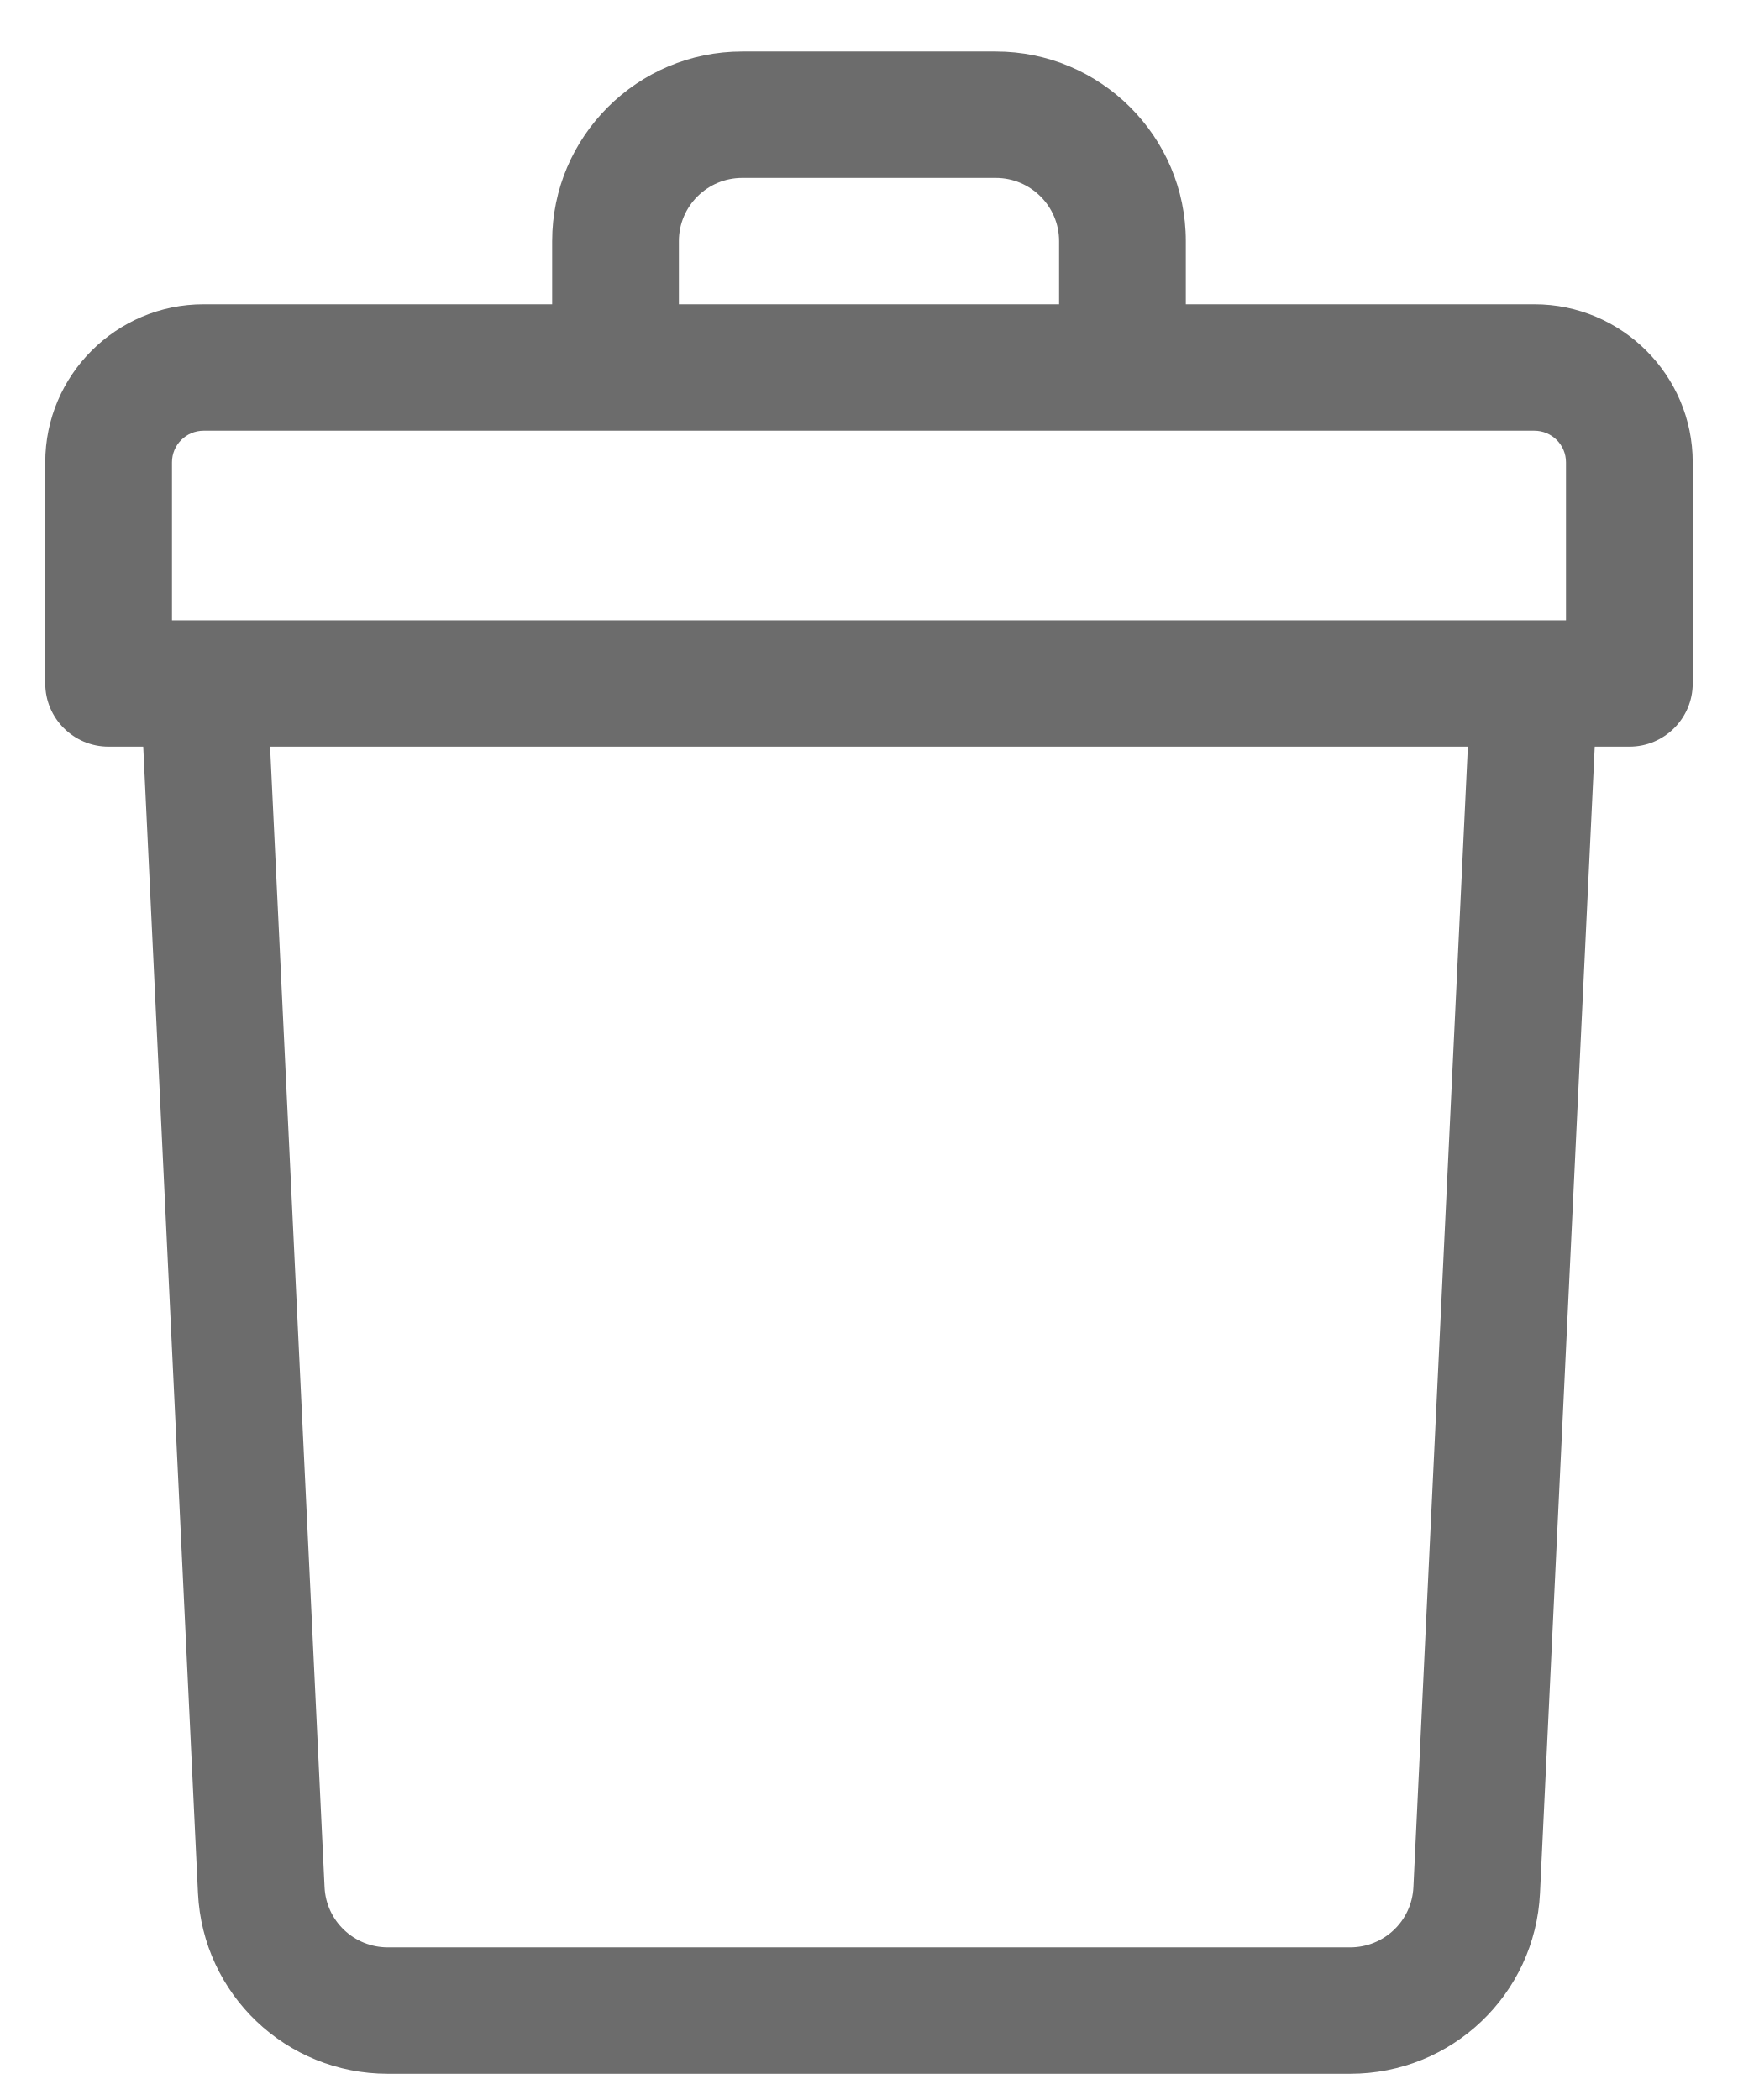
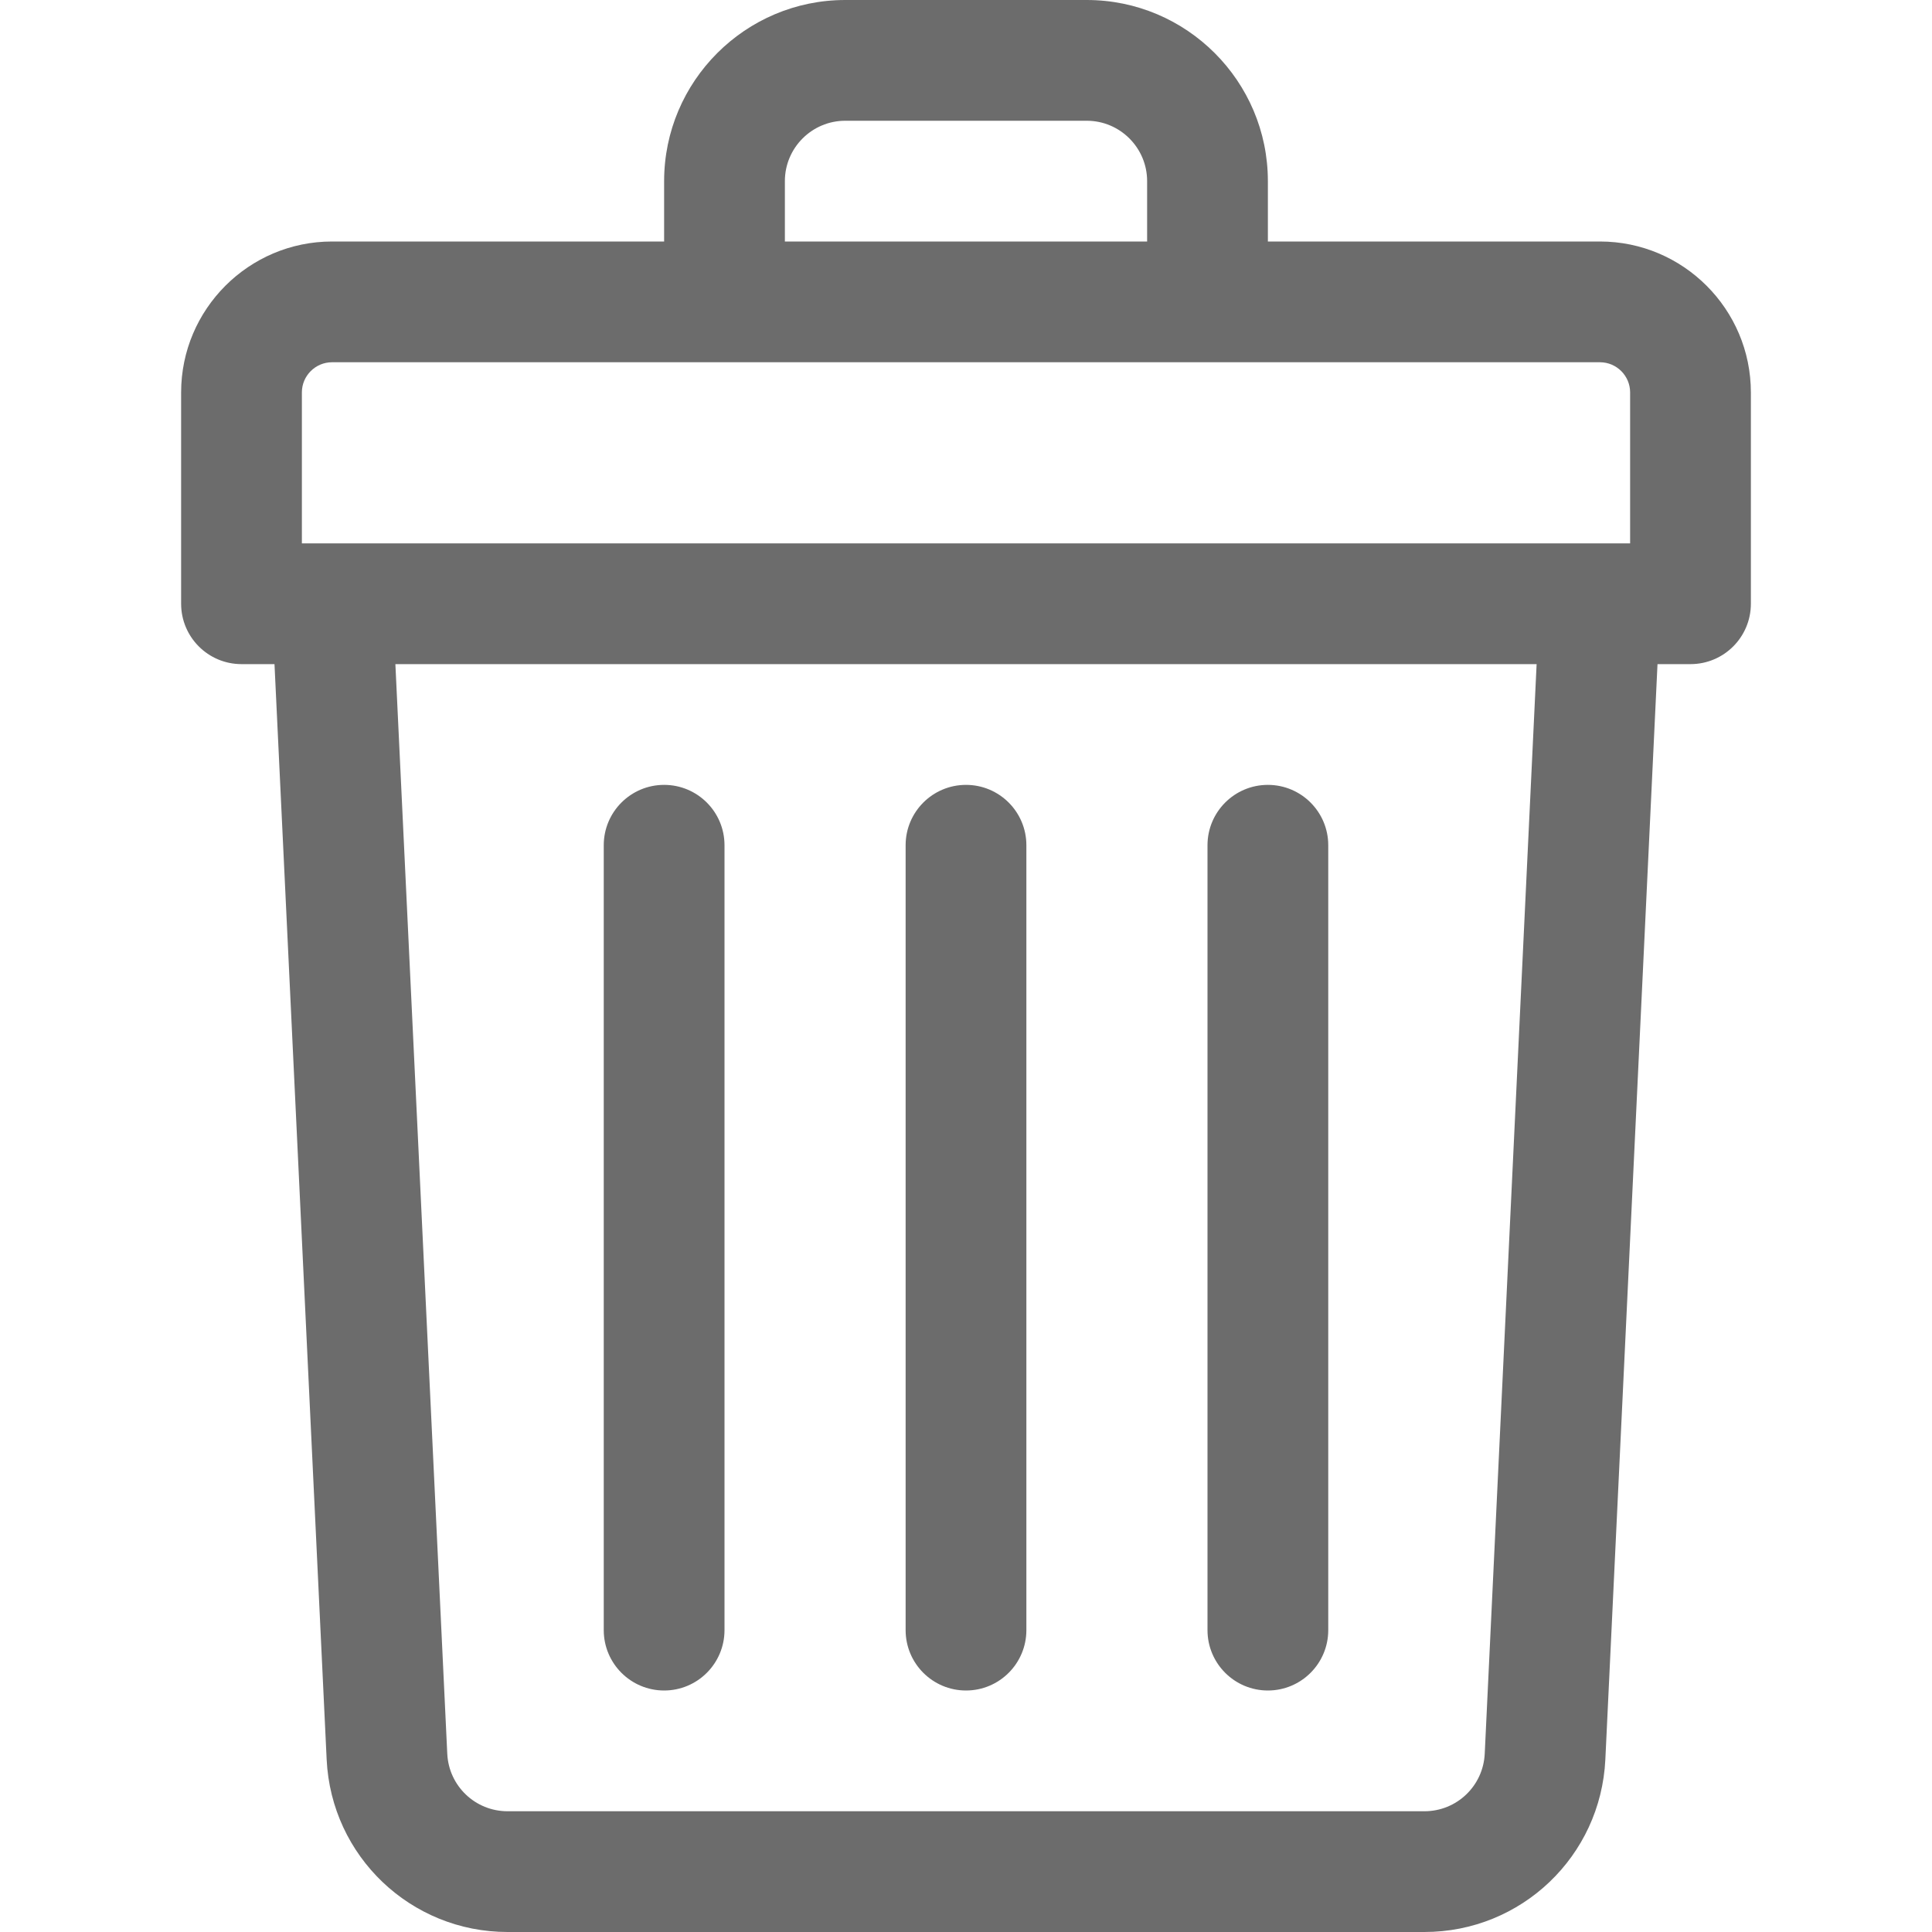
- <svg xmlns="http://www.w3.org/2000/svg" width="24" height="29" viewBox="0 0 24 29" fill="none">
-   <path d="M21.188 4.202H16.375V3.329C16.375 1.886 15.197 0.711 13.75 0.711H10.25C8.803 0.711 7.625 1.886 7.625 3.329V4.202H2.812C1.606 4.202 0.625 5.181 0.625 6.384V9.438C0.625 9.92 1.017 10.311 1.5 10.311H1.978L2.734 26.144C2.801 27.543 3.953 28.638 5.356 28.638H18.644C20.047 28.638 21.199 27.543 21.266 26.144L22.022 10.311H22.5C22.983 10.311 23.375 9.92 23.375 9.438V6.384C23.375 5.181 22.394 4.202 21.188 4.202ZM9.375 3.329C9.375 2.848 9.768 2.457 10.25 2.457H13.75C14.232 2.457 14.625 2.848 14.625 3.329V4.202H9.375V3.329ZM2.375 6.384C2.375 6.143 2.571 5.948 2.812 5.948H21.188C21.429 5.948 21.625 6.143 21.625 6.384V8.566C21.355 8.566 3.492 8.566 2.375 8.566V6.384ZM19.518 26.061C19.496 26.527 19.112 26.892 18.644 26.892H5.356C4.888 26.892 4.504 26.527 4.482 26.061L3.73 10.311H20.27L19.518 26.061Z" fill="#6C6C6C" />
+ <svg xmlns="http://www.w3.org/2000/svg" version="1.1" width="512" height="512" x="0" y="0" viewBox="0 0 512 512" style="enable-background:new 0 0 512 512" xml:space="preserve" class="">
+   <g>
+     <g>
+       <path d="m424 64h-88v-16c0-26.467-21.533-48-48-48h-64c-26.467 0-48 21.533-48 48v16h-88c-22.056 0-40 17.944-40 40v56c0 8.836 7.164 16 16 16h8.744l13.823 290.283c1.221 25.636 22.281 45.717 47.945 45.717h242.976c25.665 0 46.725-20.081 47.945-45.717l13.823-290.283h8.744c8.836 0 16-7.164 16-16v-56c0-22.056-17.944-40-40-40zm-216-16c0-8.822 7.178-16 16-16h64c8.822 0 16 7.178 16 16v16h-96zm-128 56c0-4.411 3.589-8 8-8h336c4.411 0 8 3.589 8 8v40c-4.931 0-331.567 0-352 0zm313.469 360.761c-.407 8.545-7.427 15.239-15.981 15.239h-242.976c-8.555 0-15.575-6.694-15.981-15.239l-13.751-288.761h302.44z" fill="#6c6c6c" data-original="#000000" style="" class="" />
+       <path d="m256 448c8.836 0 16-7.164 16-16v-208c0-8.836-7.164-16-16-16s-16 7.164-16 16v208c0 8.836 7.163 16 16 16z" fill="#6c6c6c" data-original="#000000" style="" class="" />
+       <path d="m336 448c8.836 0 16-7.164 16-16v-208c0-8.836-7.164-16-16-16s-16 7.164-16 16v208c0 8.836 7.163 16 16 16z" fill="#6c6c6c" data-original="#000000" style="" class="" />
+       <path d="m176 448c8.836 0 16-7.164 16-16v-208c0-8.836-7.164-16-16-16s-16 7.164-16 16v208c0 8.836 7.163 16 16 16z" fill="#6c6c6c" data-original="#000000" style="" class="" />
+     </g>
+   </g>
</svg>
